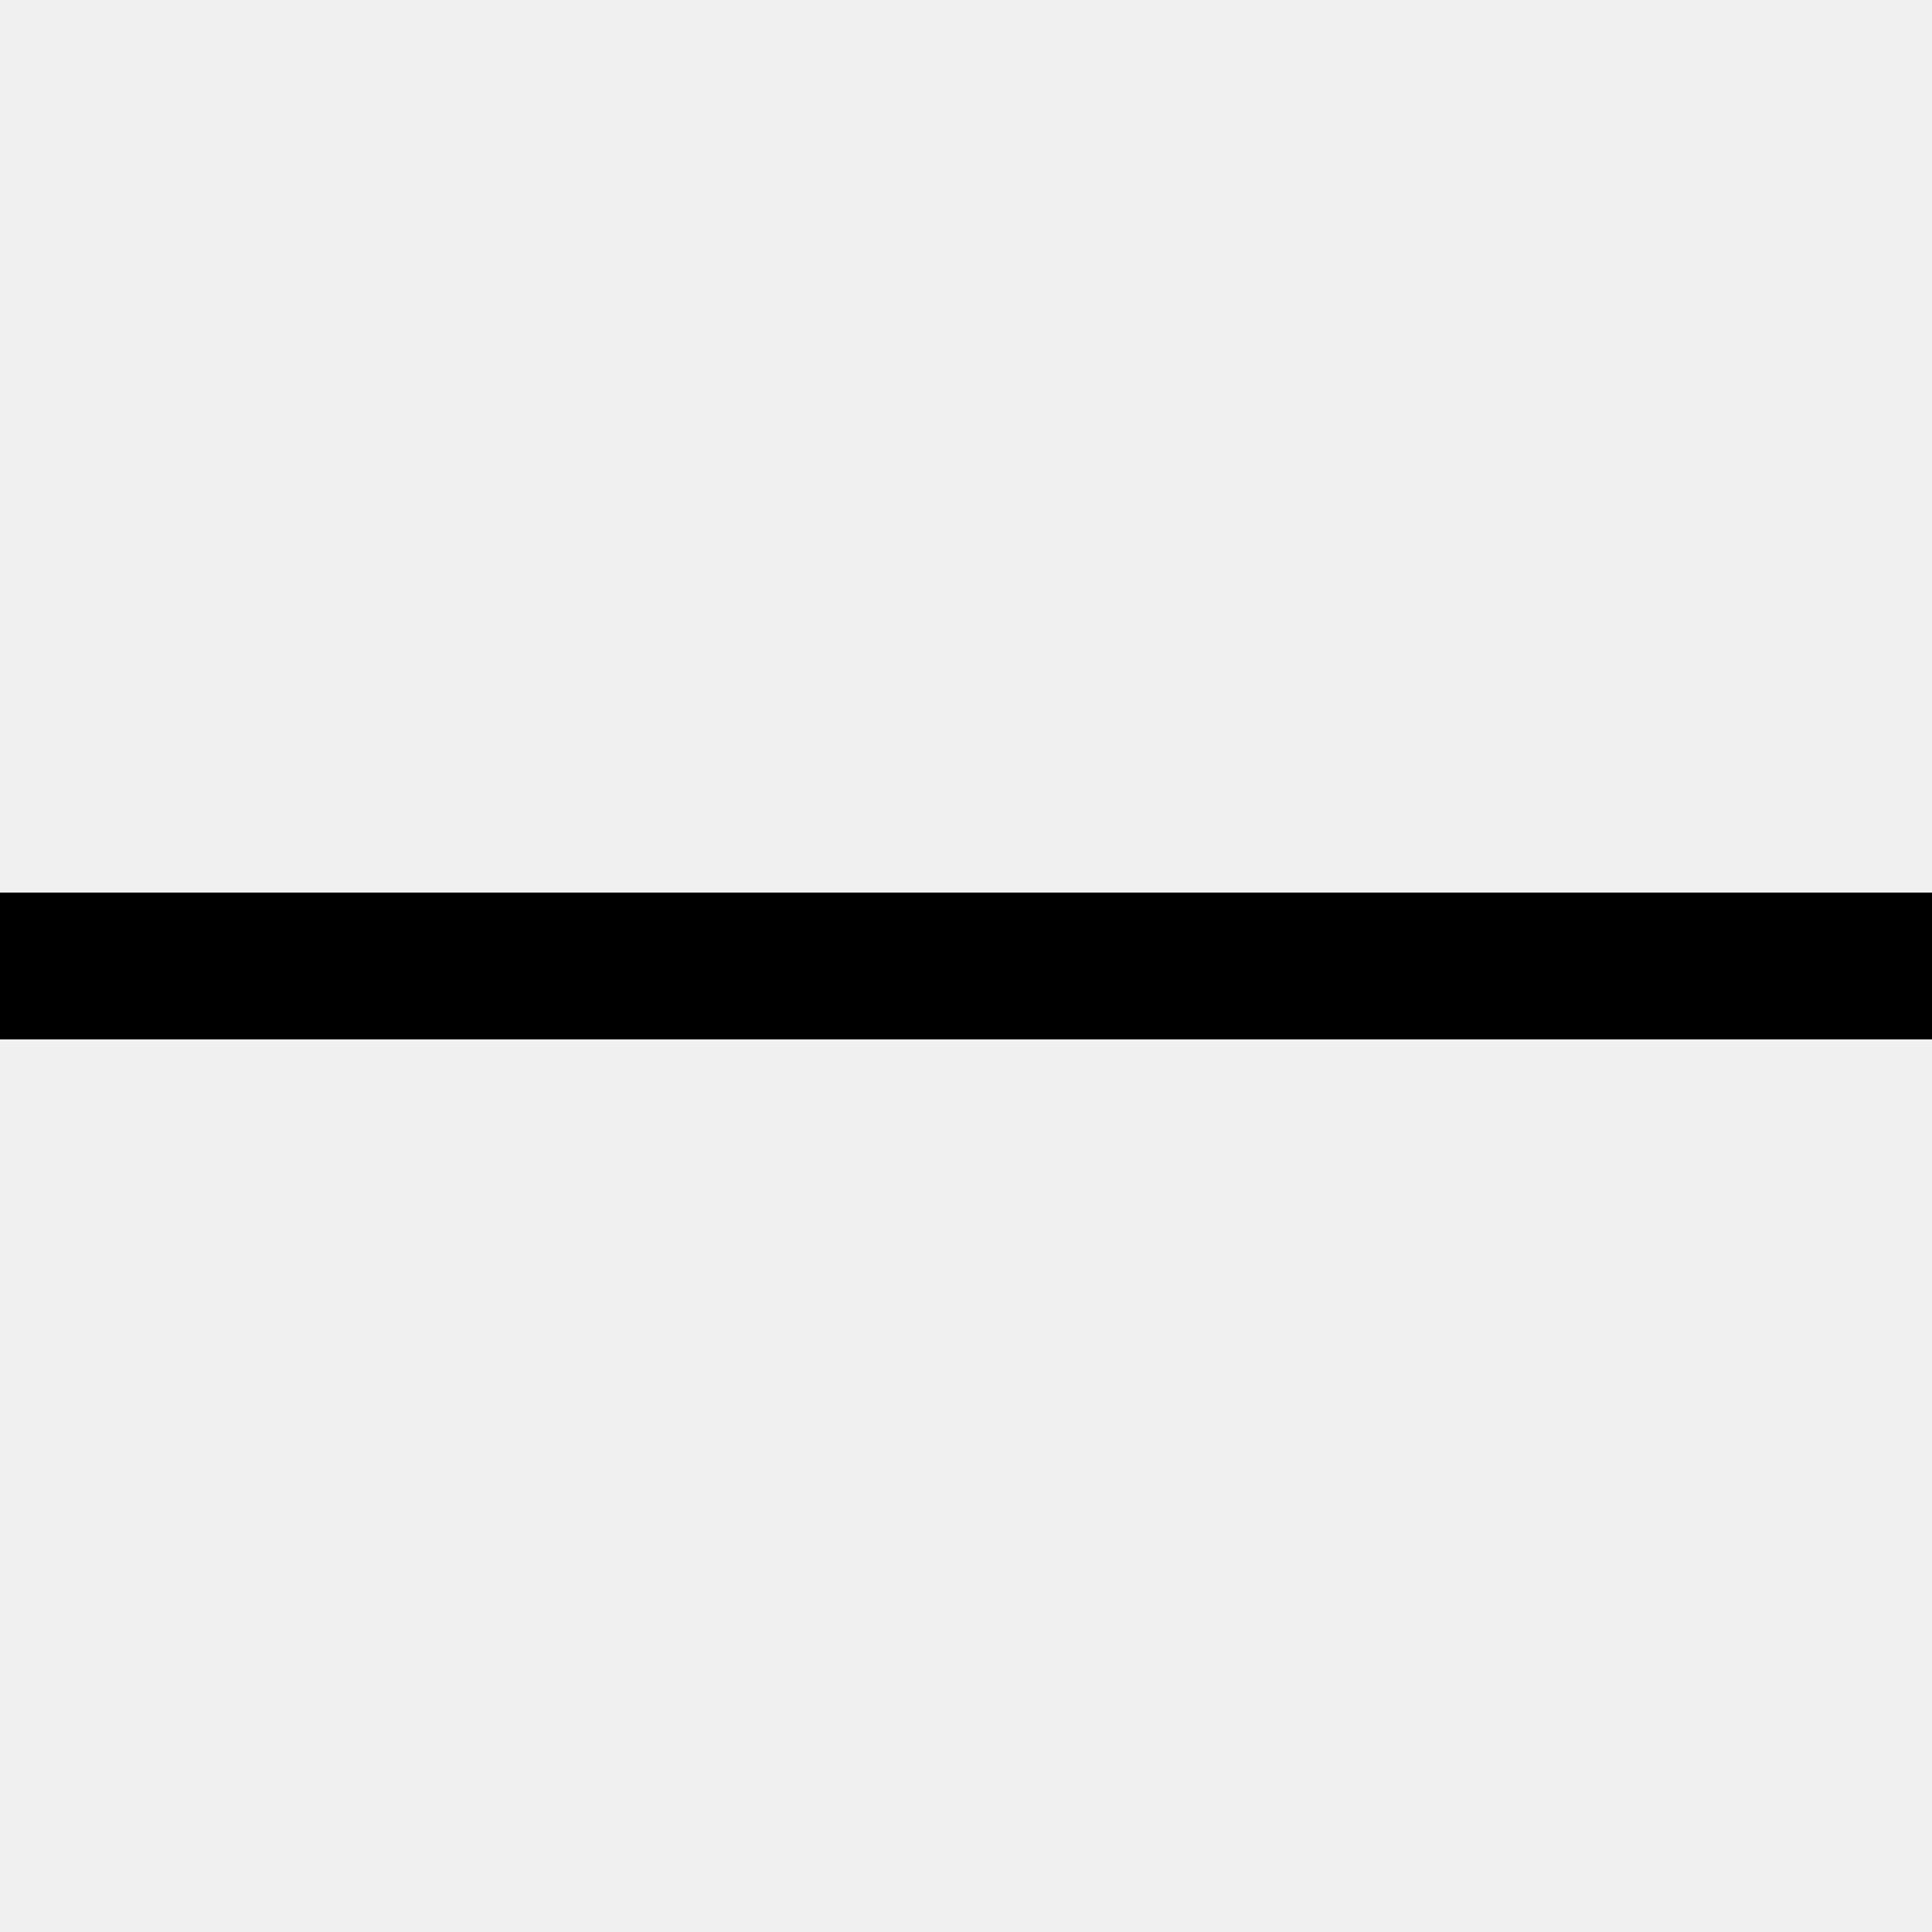
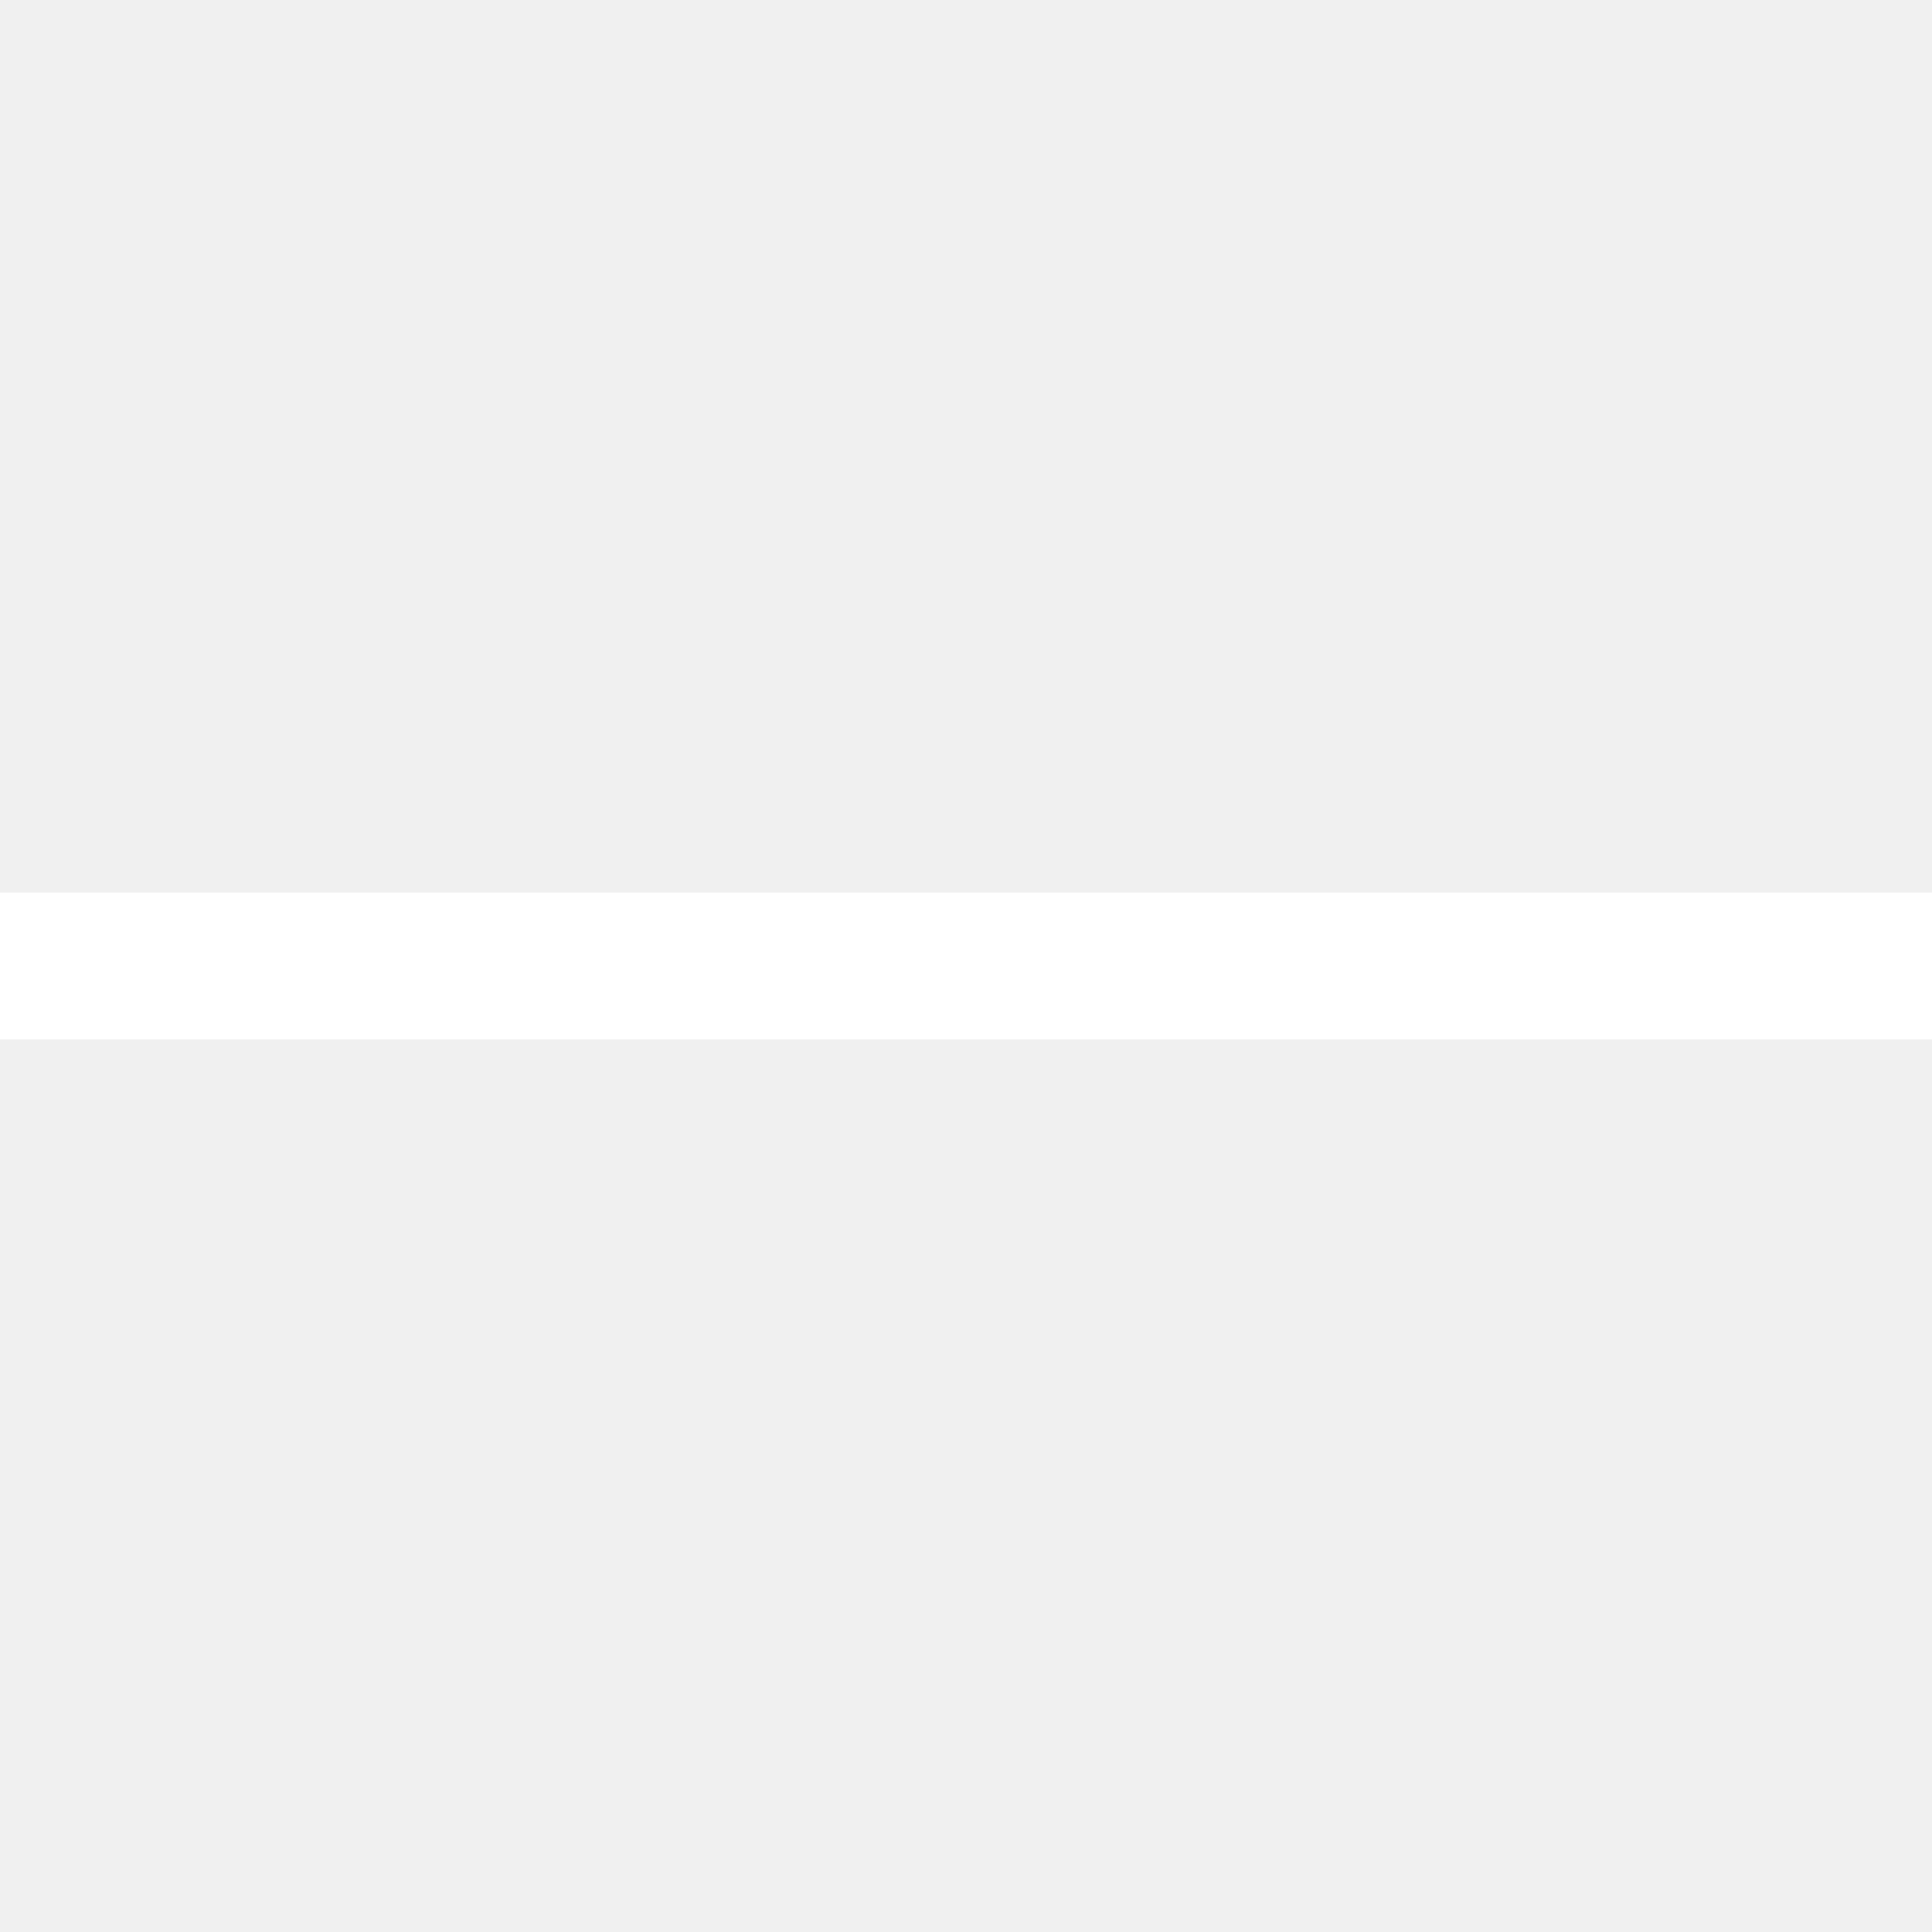
<svg xmlns="http://www.w3.org/2000/svg" id="svg2" width="500" height="500" version="1.0">
  <defs id="defs5">
    </defs>
-   <rect y="231" x="0" height="38" width="500" id="rect2384" style="opacity:1;fill:#000000;fill-opacity:1;stroke:none;stroke-width:2;stroke-miterlimit:4;stroke-dasharray:none;stroke-opacity:1" />
+   <rect y="231" x="0" height="38" width="500" id="rect2384" style="opacity:1;fill:#ffffff;fill-opacity:1;stroke:none;stroke-width:2;stroke-miterlimit:4;stroke-dasharray:none;stroke-opacity:1" />
</svg>
